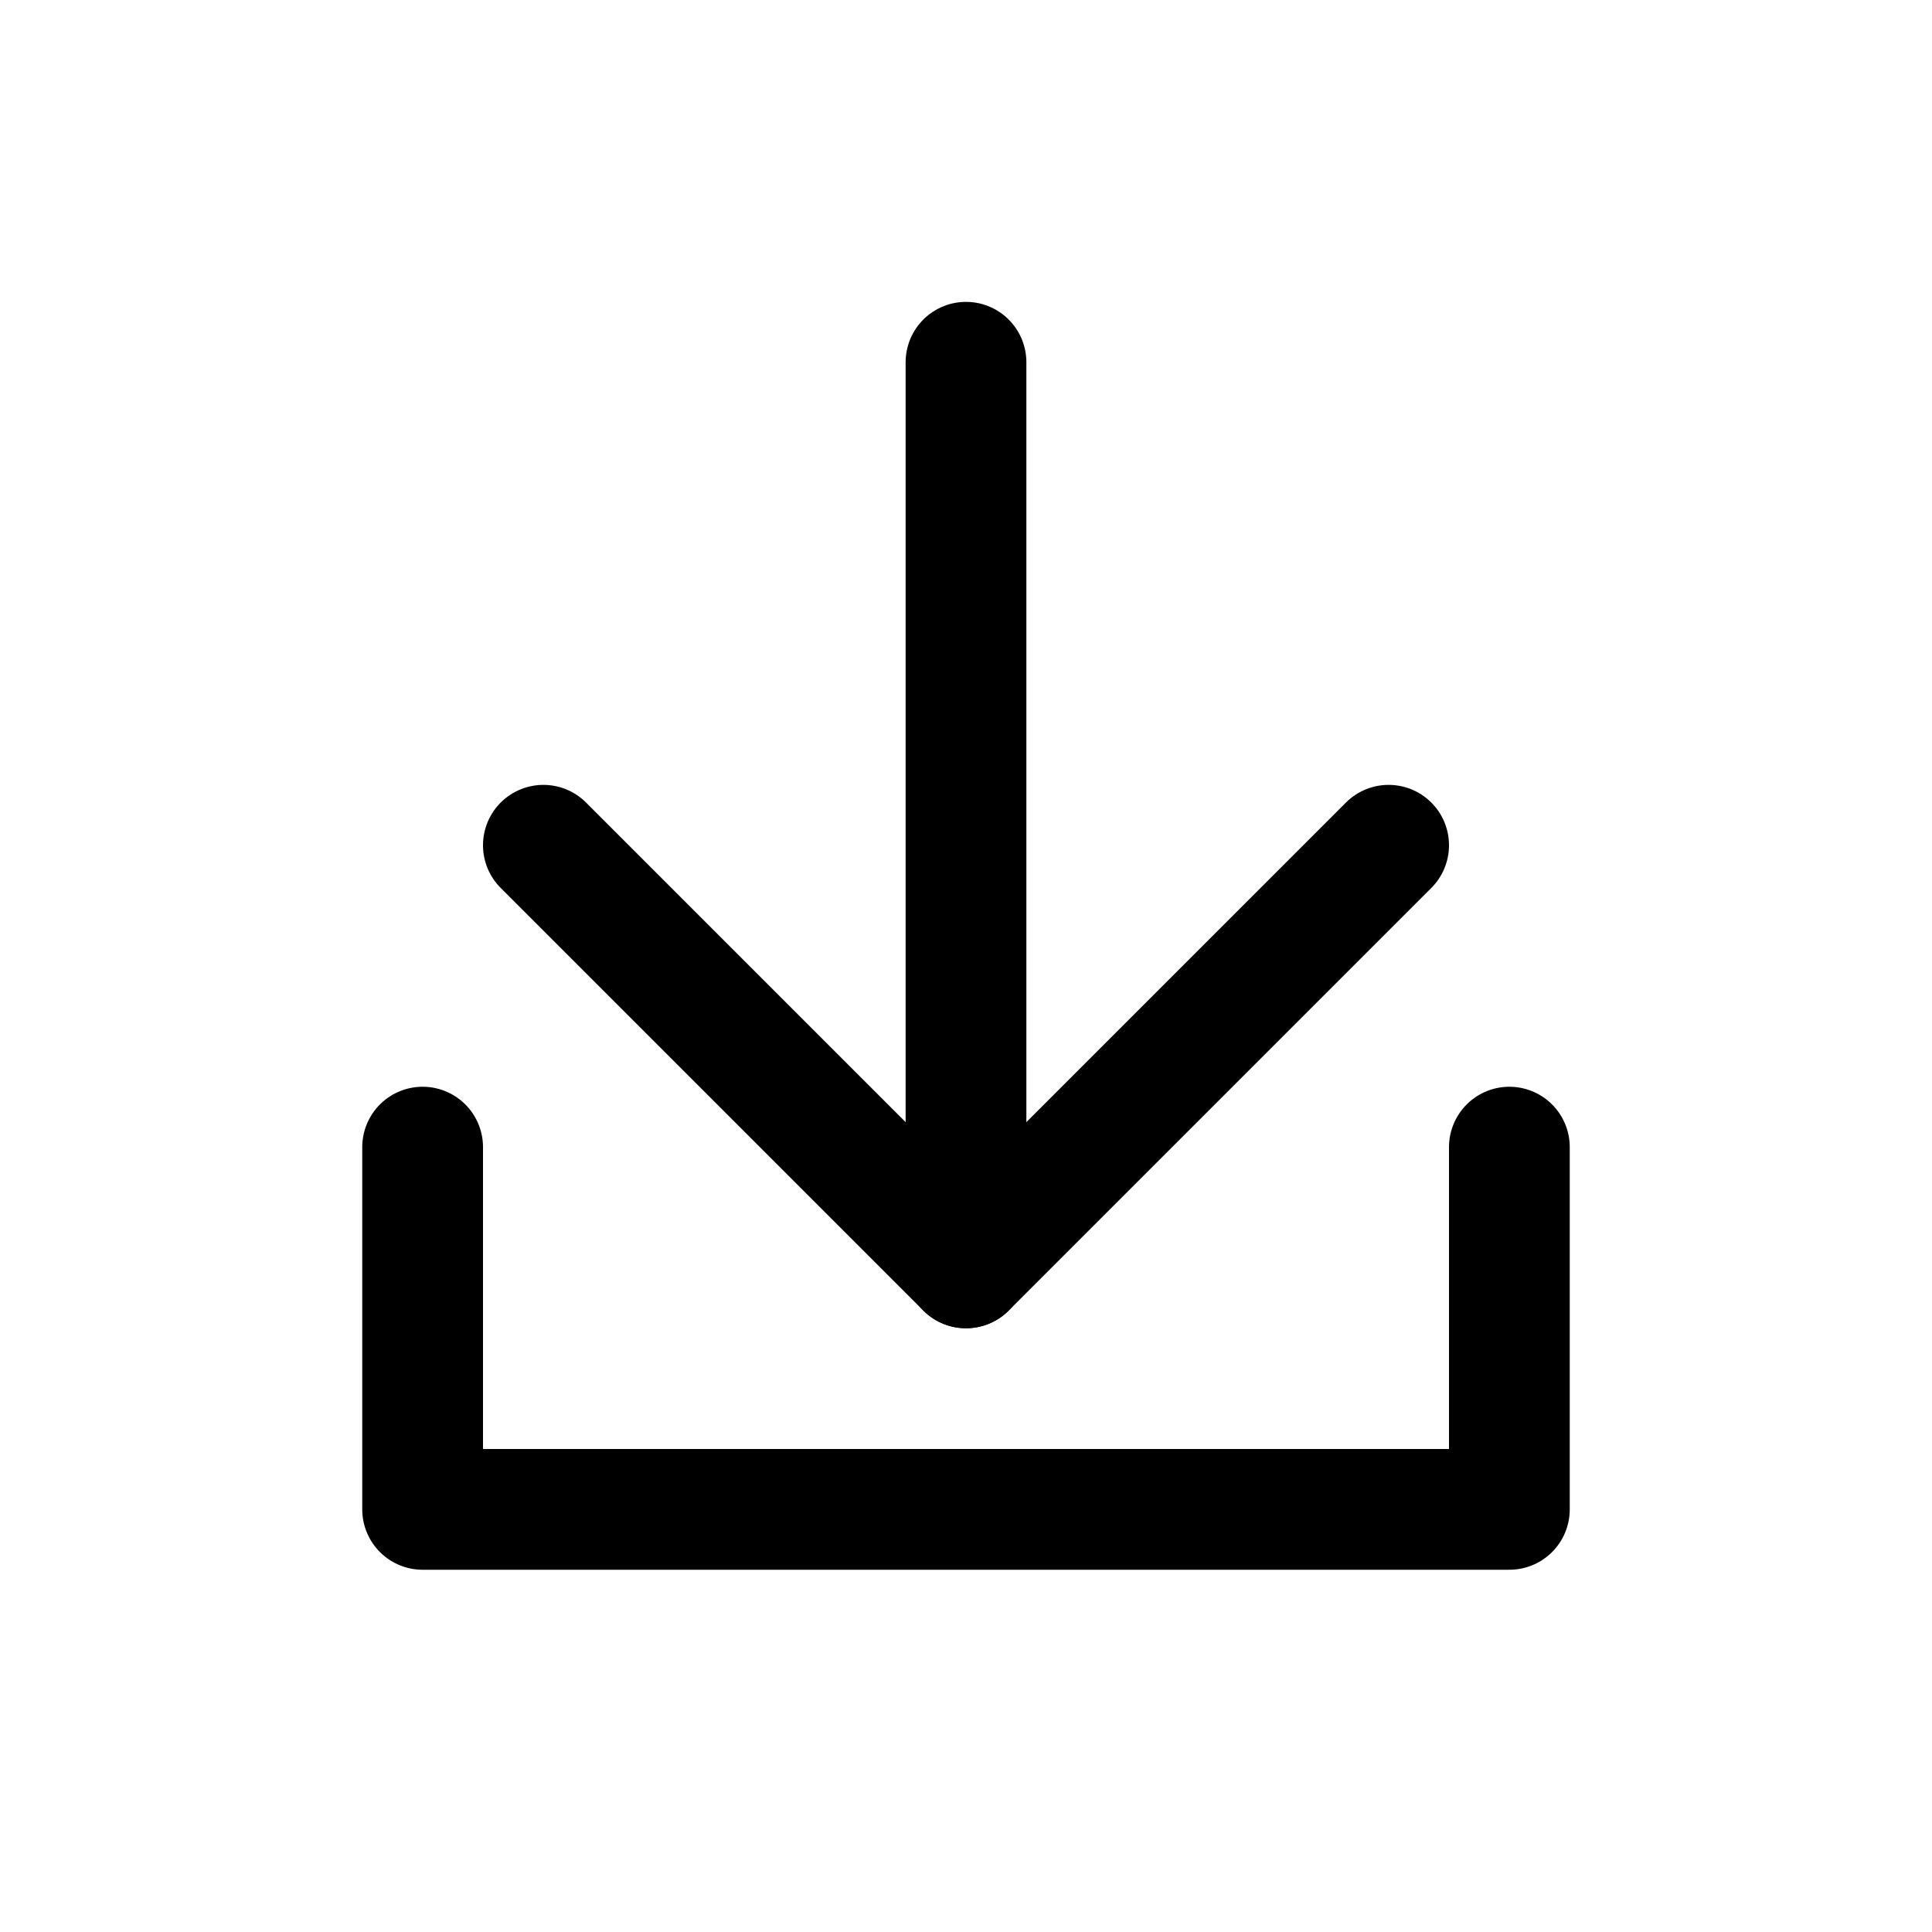
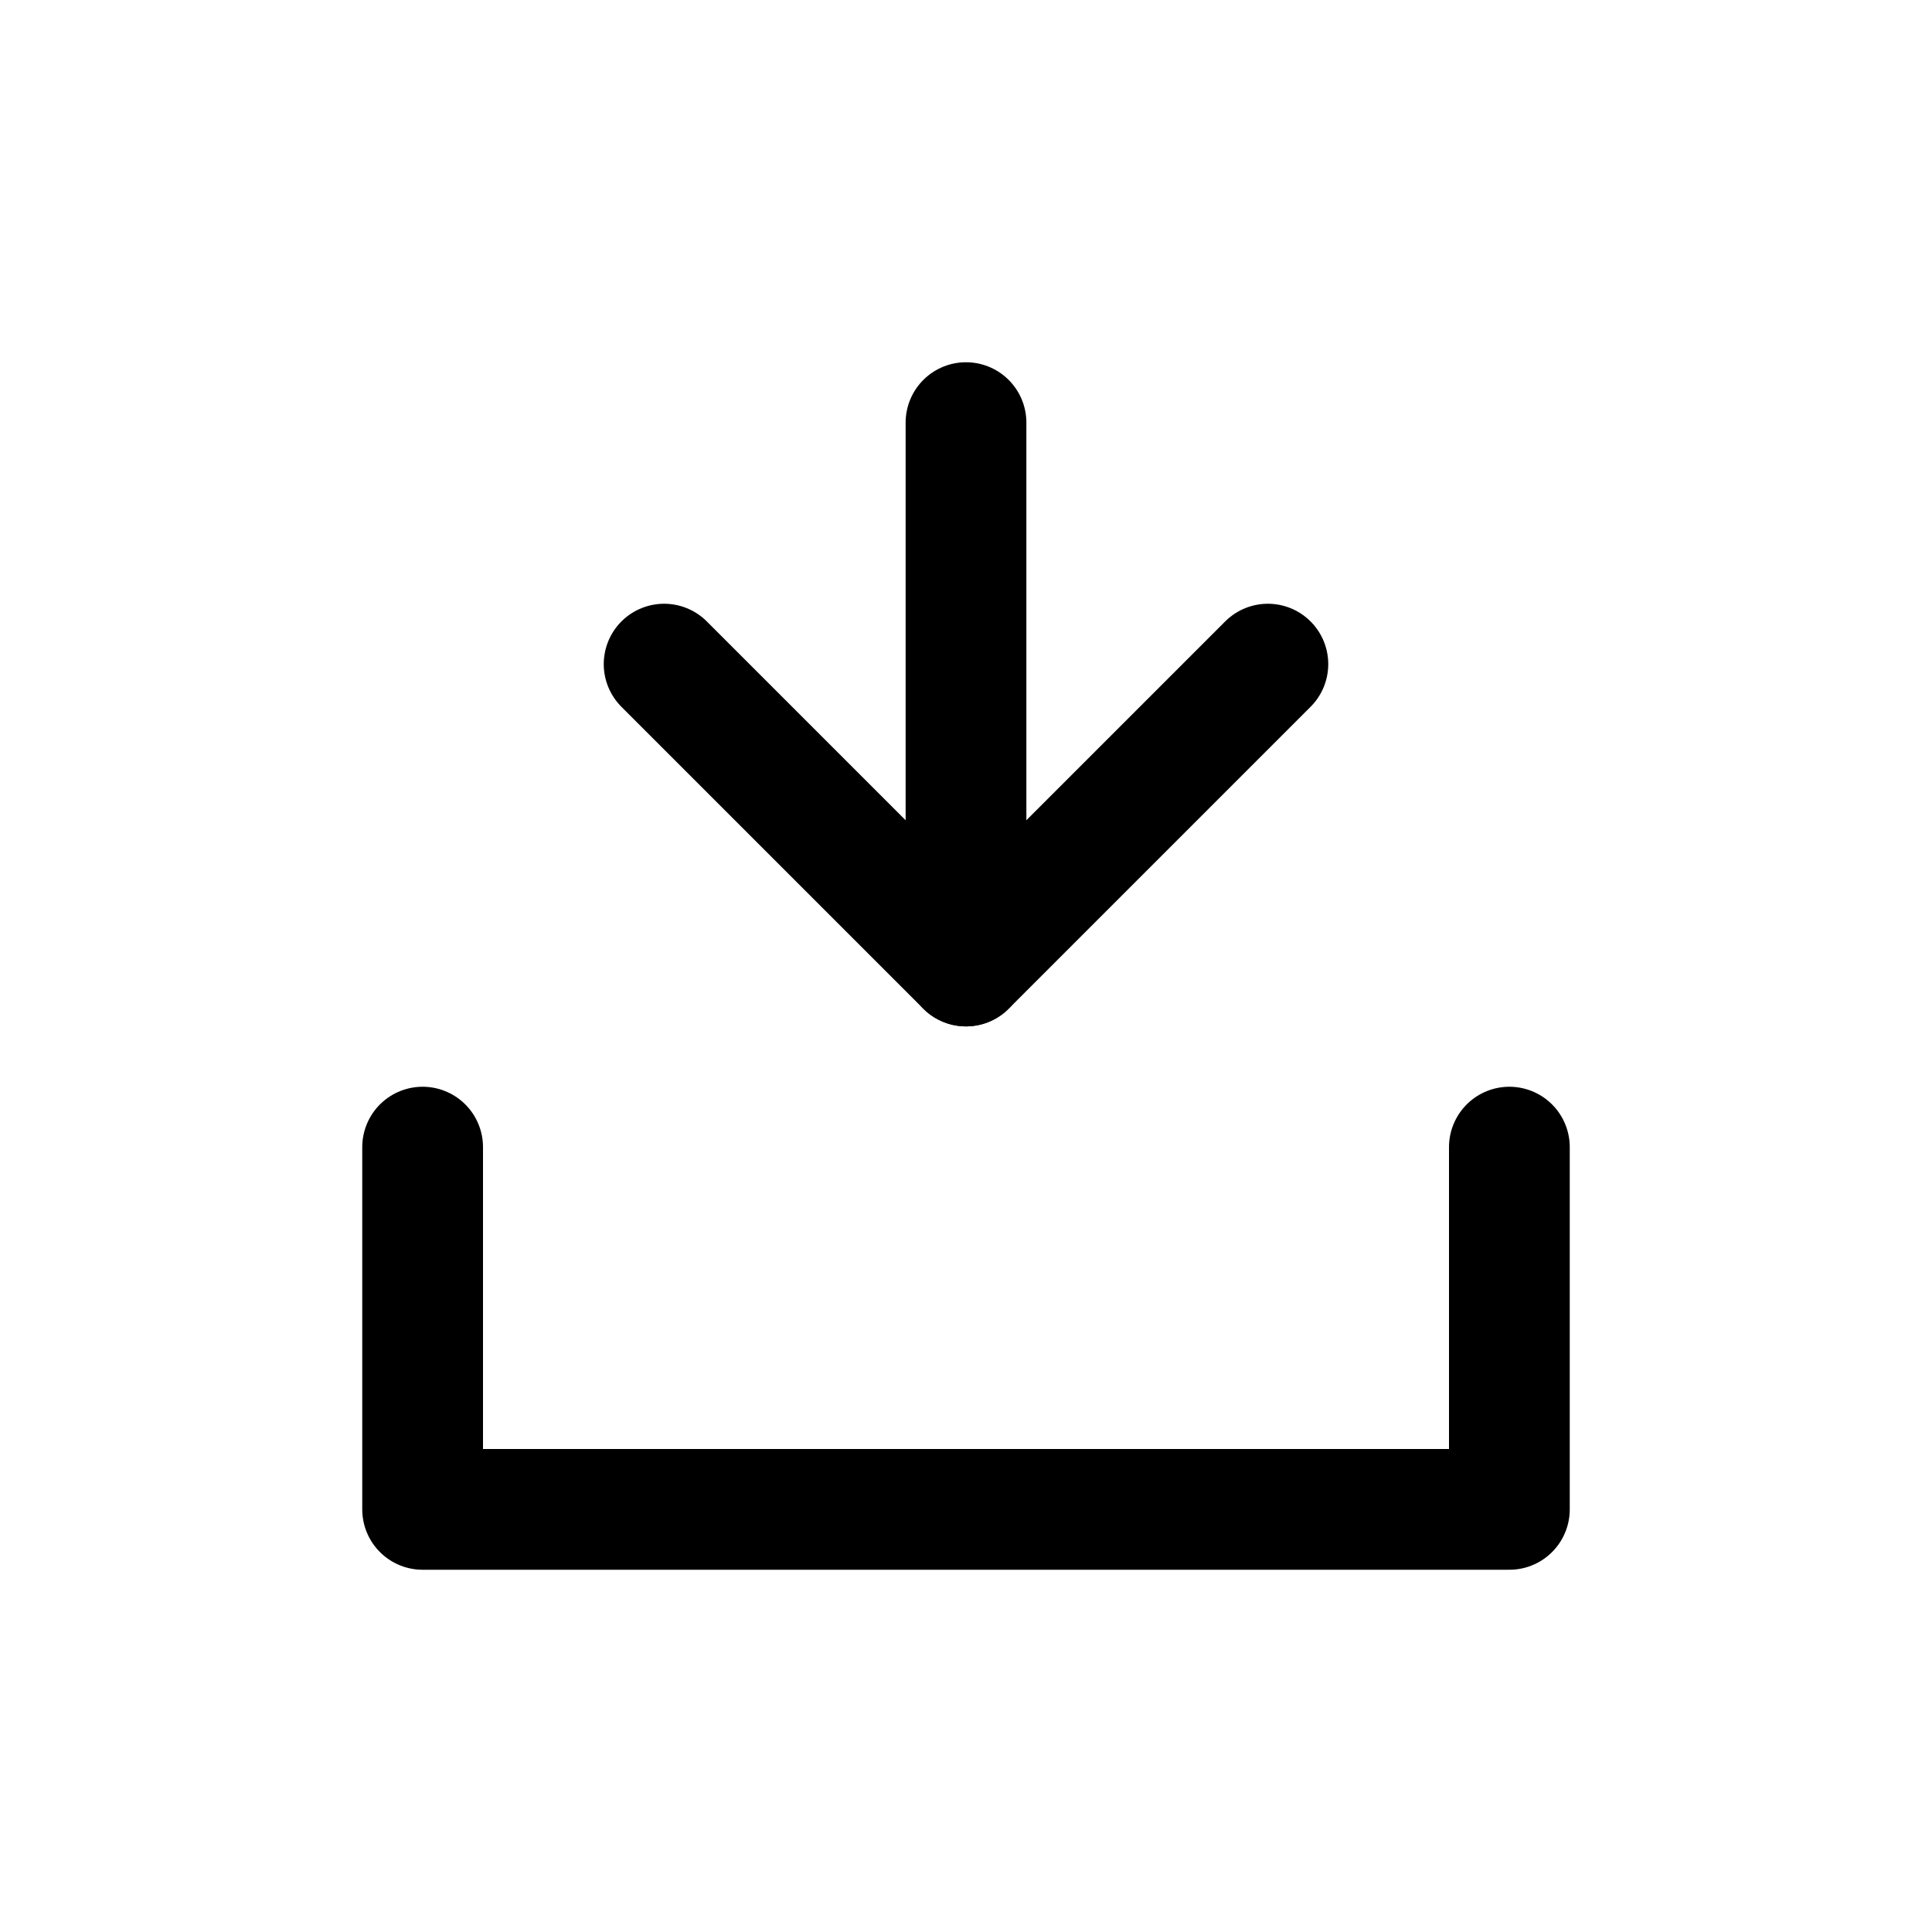
<svg xmlns="http://www.w3.org/2000/svg" width="32" height="32" viewBox="0 0 32 32" fill="none" stroke="currentColor" stroke-width="2" stroke-linecap="round" stroke-linejoin="round">
-   <polyline points="9,14 16,21 23,14" />
-   <line x1="16" y1="21" x2="16" y2="6" />
+   <polyline points="11,11 16,16 21,11" />
+   <line x1="16" y1="7" x2="16" y2="16" />
  <path d="M7 19 L7 25 L25 25 L25 19" />
</svg>
